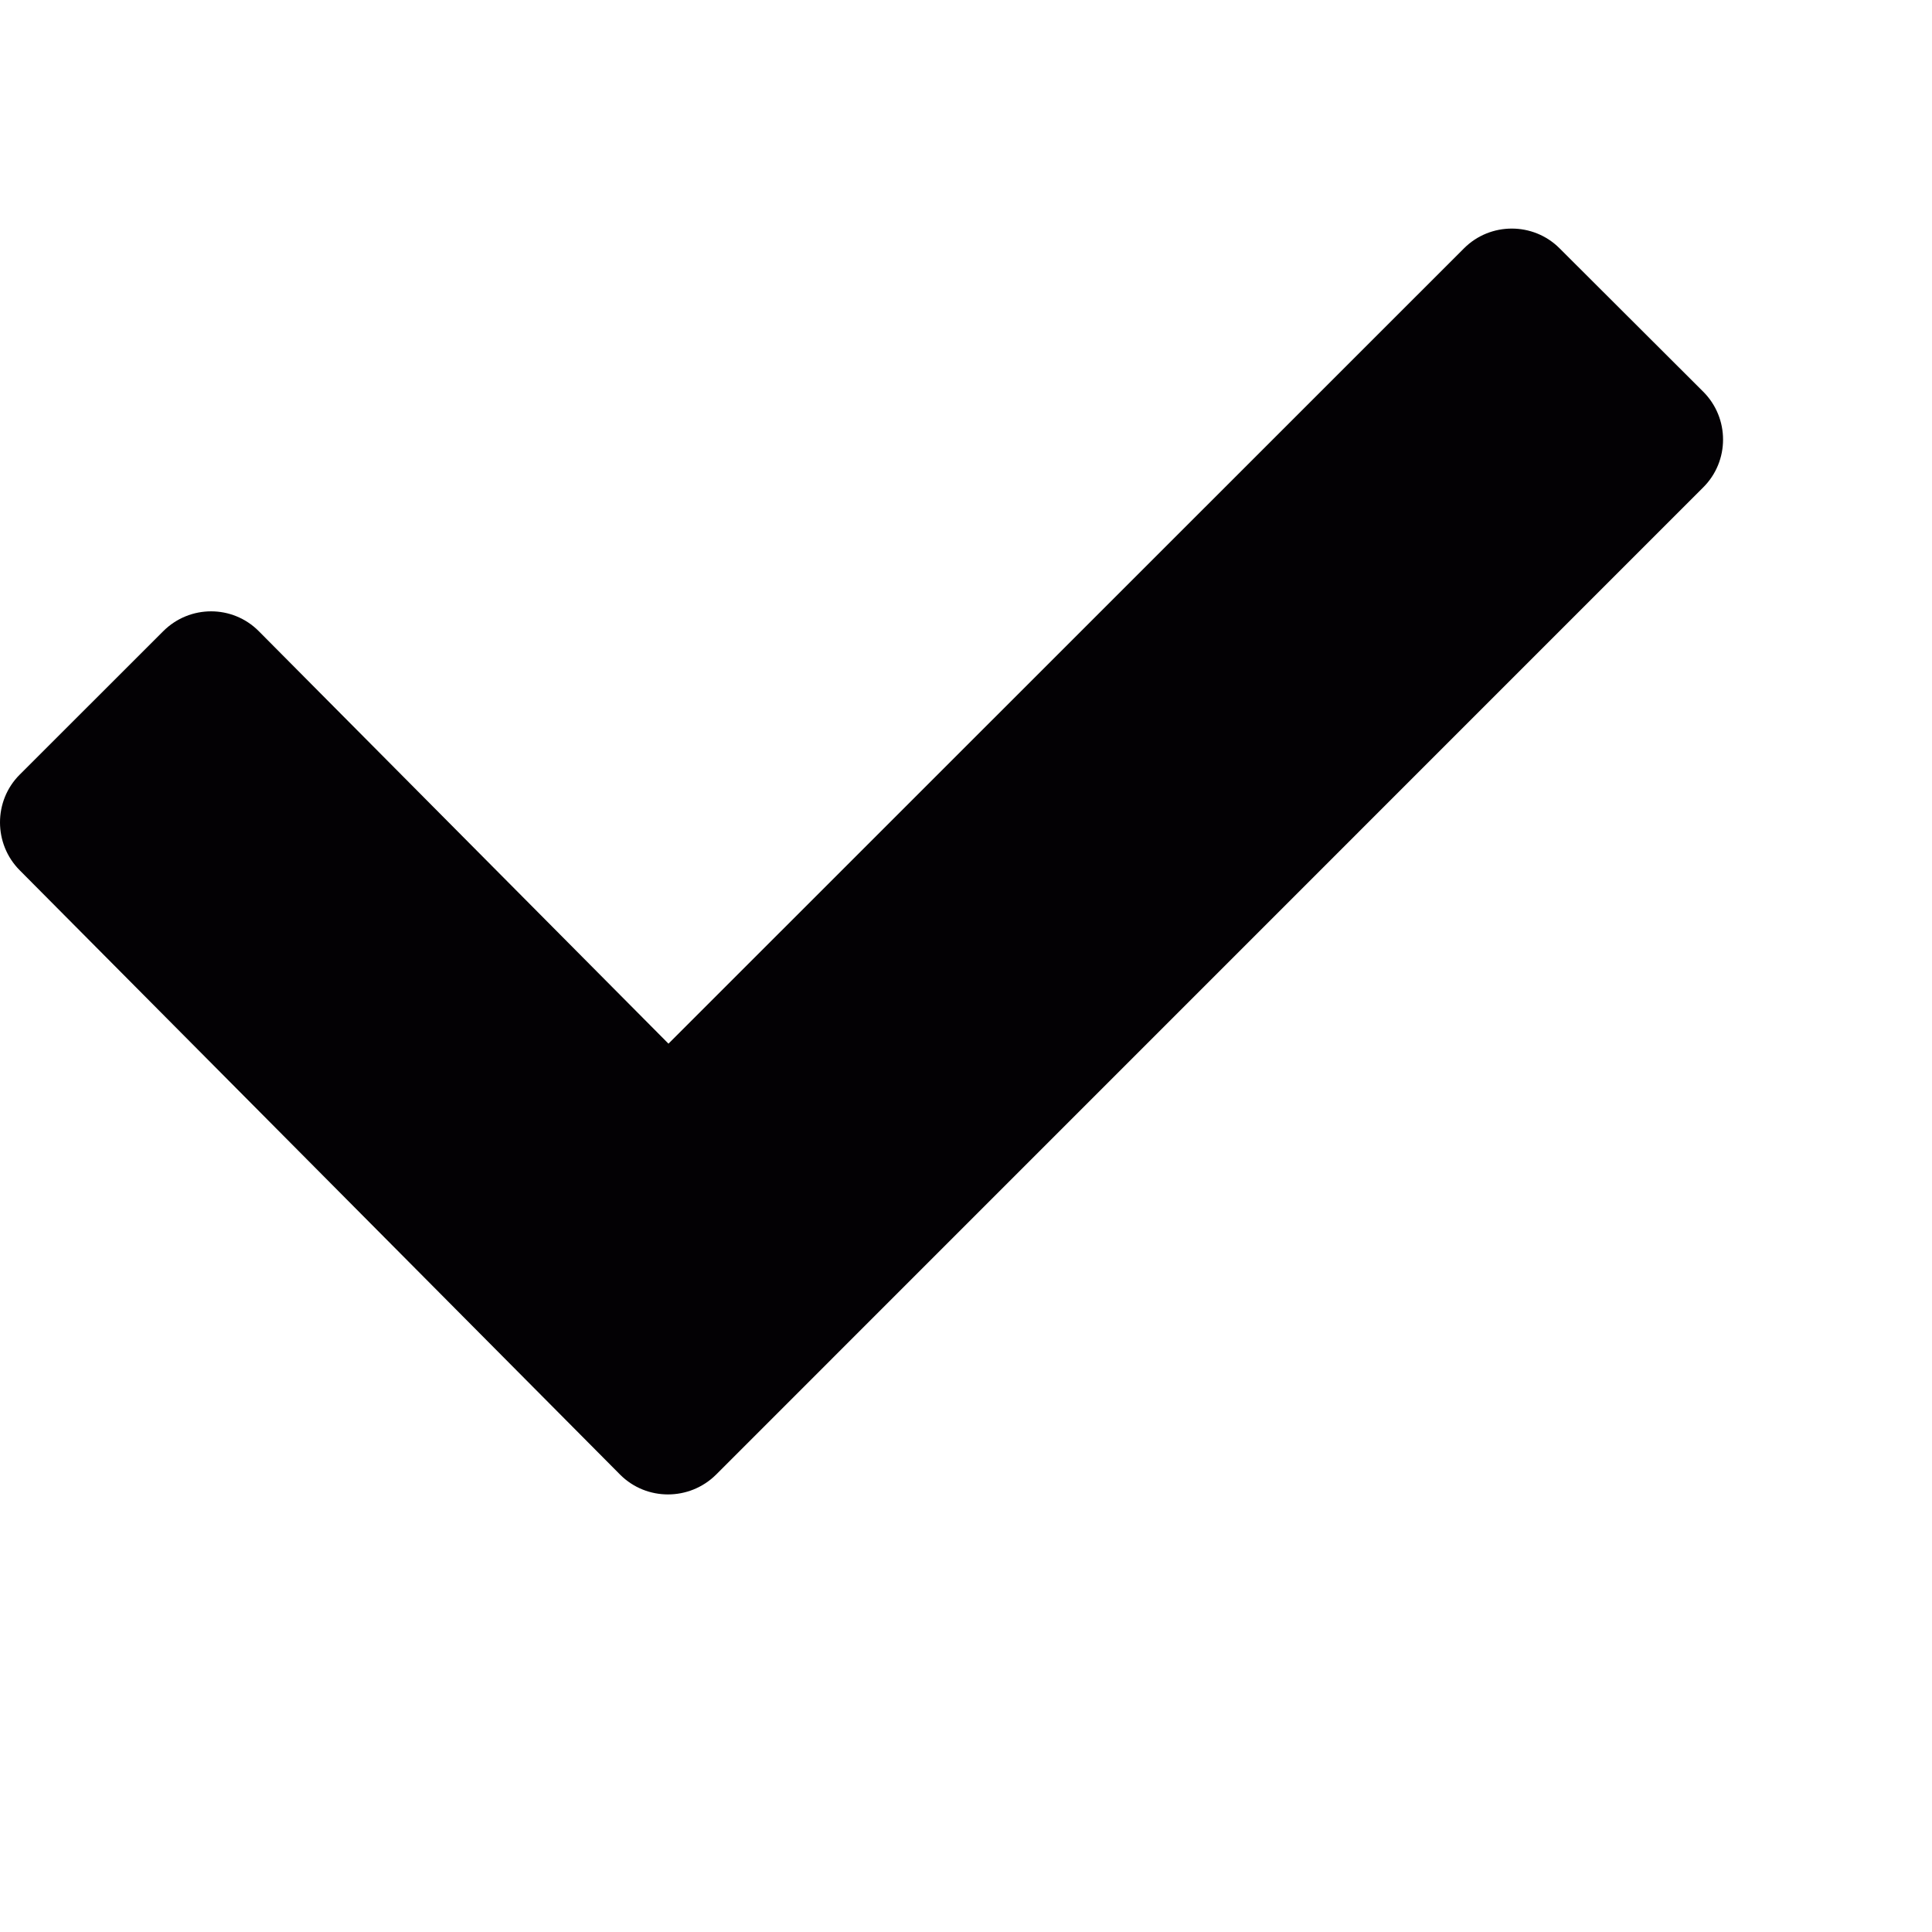
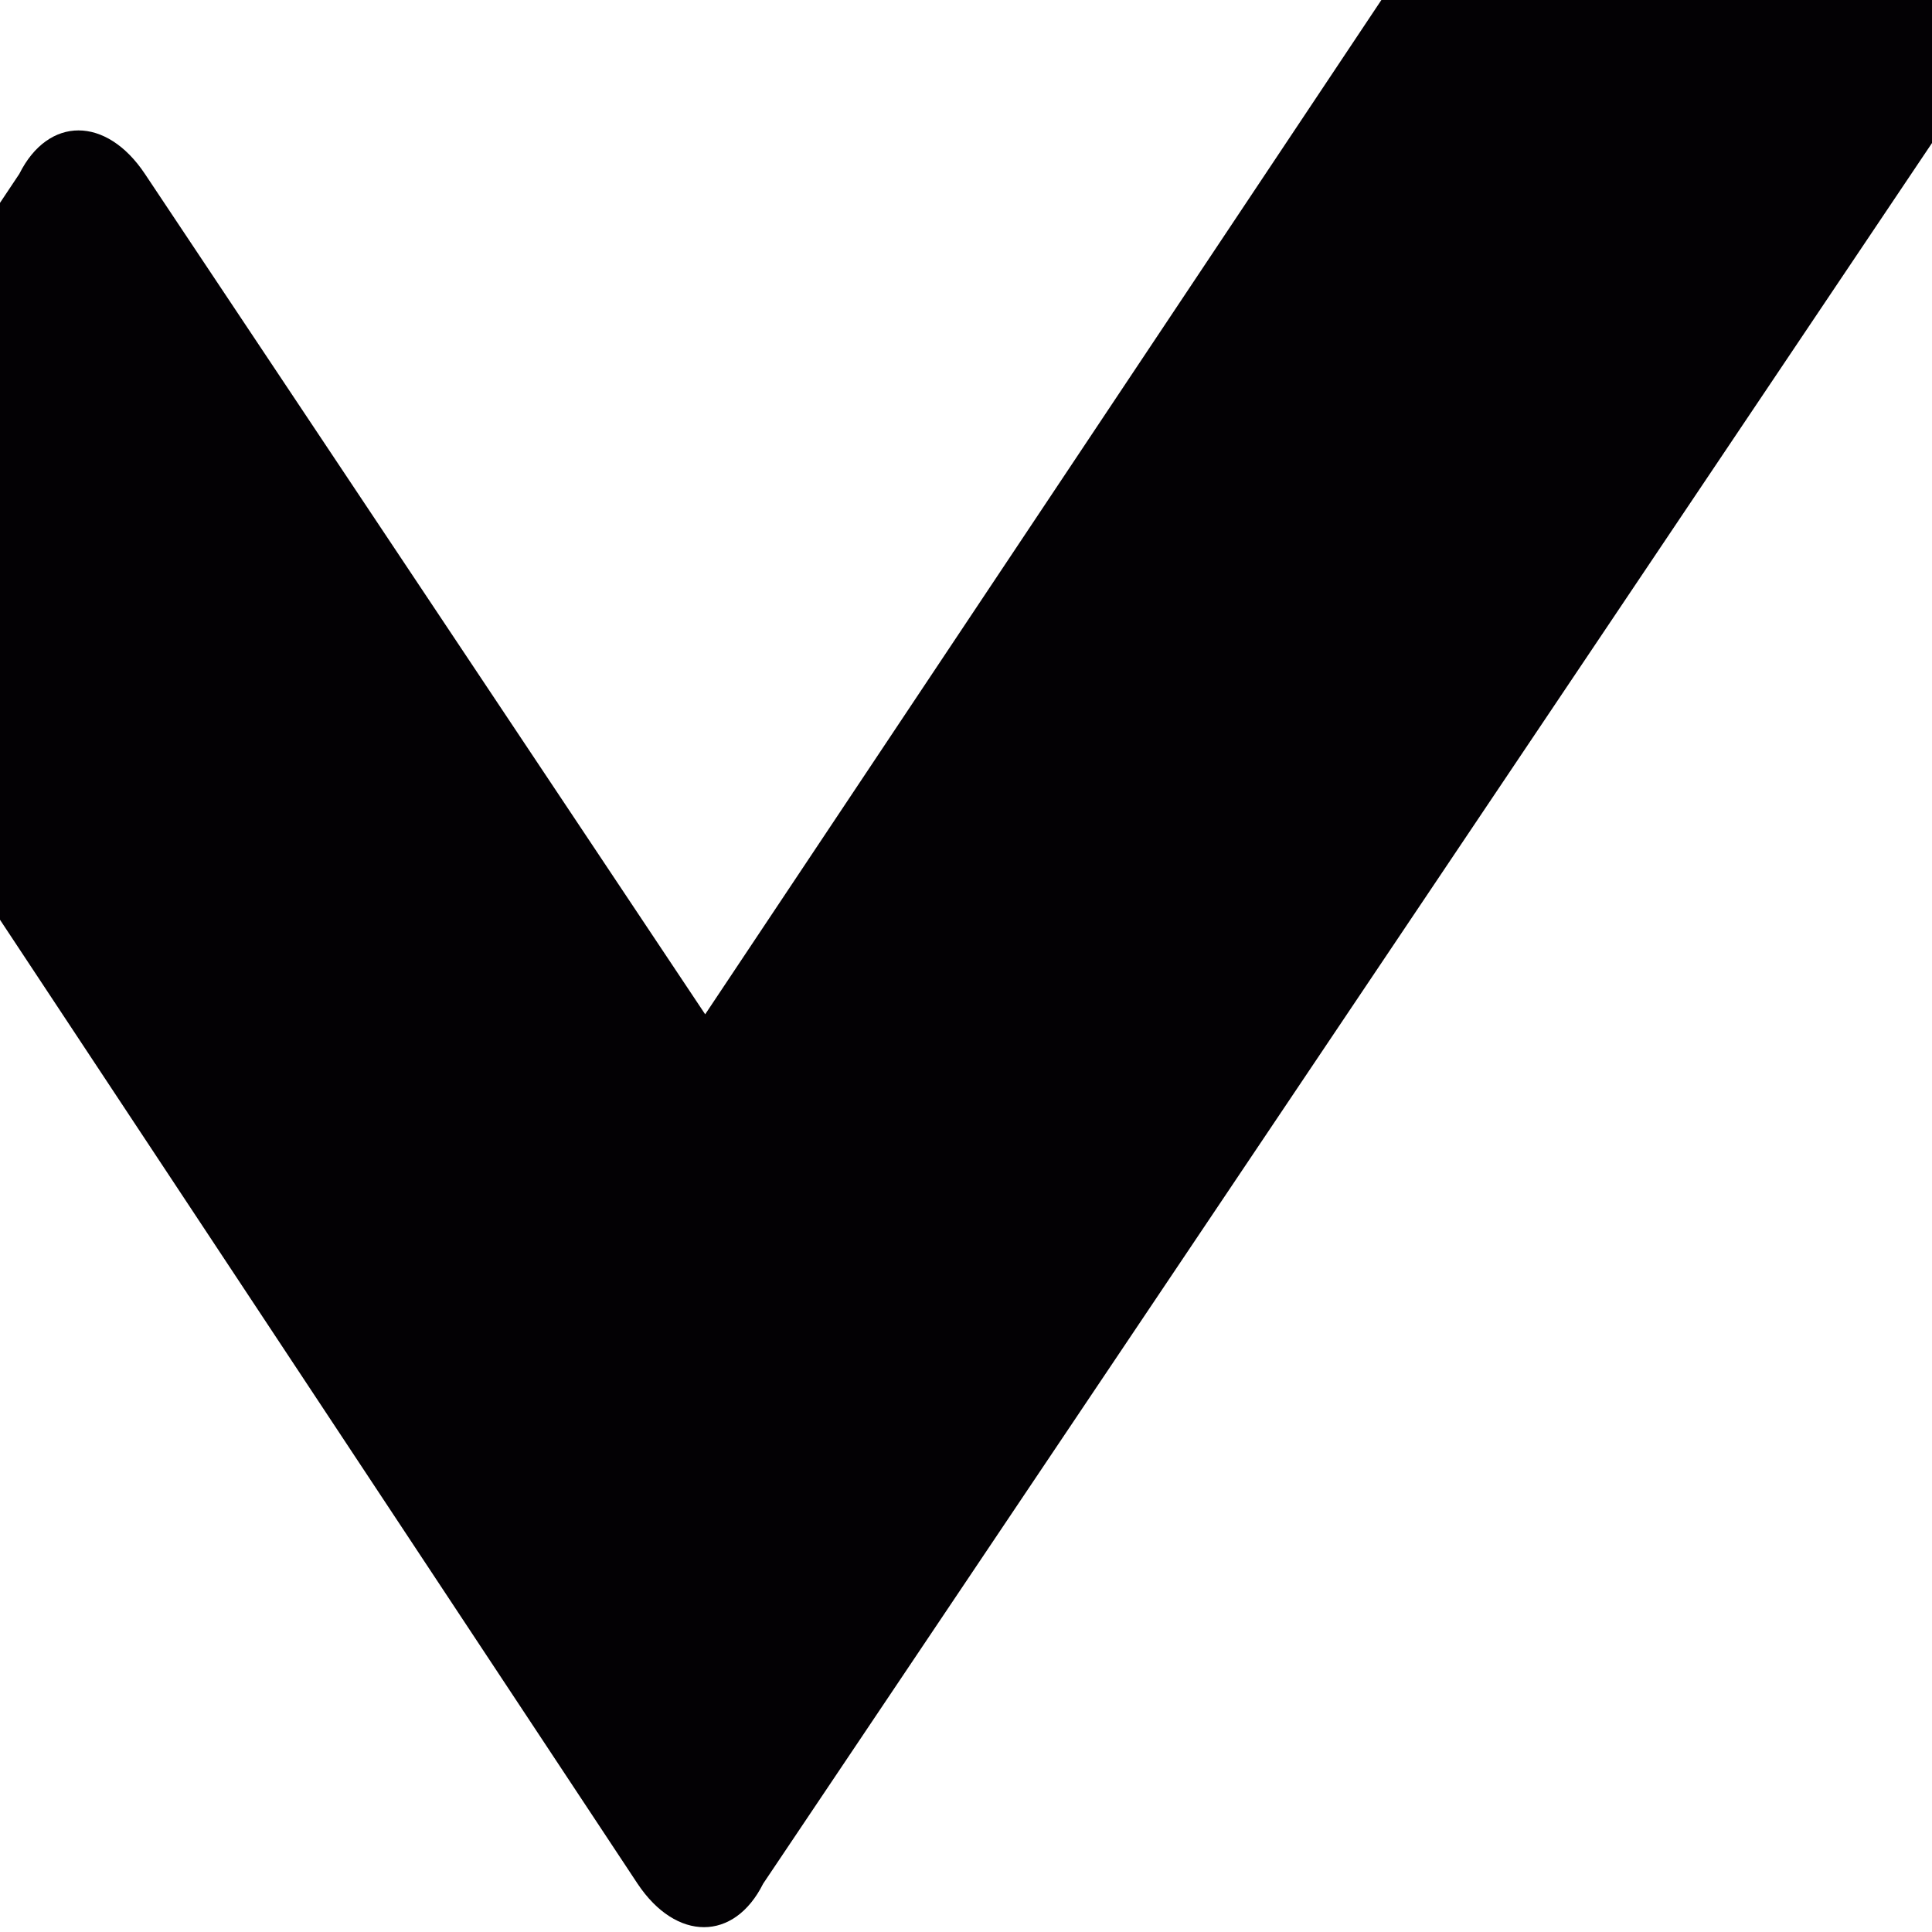
<svg xmlns="http://www.w3.org/2000/svg" version="1.1" id="Capa_1" x="0px" y="0px" viewBox="0 0 20 20" style="enable-background:new 0 0 20 20;" xml:space="preserve">
+   <style type="text/css">
+ 	.st0{fill:#030104;}
+ </style>
  <g>
-     <path style="fill:#030104;" d="M16.145,2.571c-0.272-0.273-0.718-0.273-0.99,0L6.92,10.804l-4.241-4.27   c-0.272-0.274-0.715-0.274-0.989,0L0.204,8.019c-0.272,0.271-0.272,0.717,0,0.99l6.217,6.258c0.272,0.271,0.715,0.271,0.99,0   L17.63,5.047c0.276-0.273,0.276-0.72,0-0.994L16.145,2.571z" />
+     <path class="st0" d="M19.8-6.3c-0.4-0.6-1-0.6-1.3,0L7.3,10.5L1.5,1.8c-0.4-0.6-1-0.6-1.3,0l-2,3c-0.4,0.6-0.4,1.5,0,2l8.4,12.7   c0.4,0.6,1,0.6,1.3,0L21.8-1.2c0.4-0.6,0.4-1.5,0-2L19.8-6.3z" />
  </g>
-   <g>
- </g>
-   <g>
- </g>
-   <g>
- </g>
-   <g>
- </g>
-   <g>
- </g>
-   <g>
- </g>
-   <g>
- </g>
-   <g>
- </g>
-   <g>
- </g>
-   <g>
- </g>
-   <g>
- </g>
-   <g>
- </g>
-   <g>
- </g>
-   <g>
- </g>
-   <g>
- </g>
</svg>
